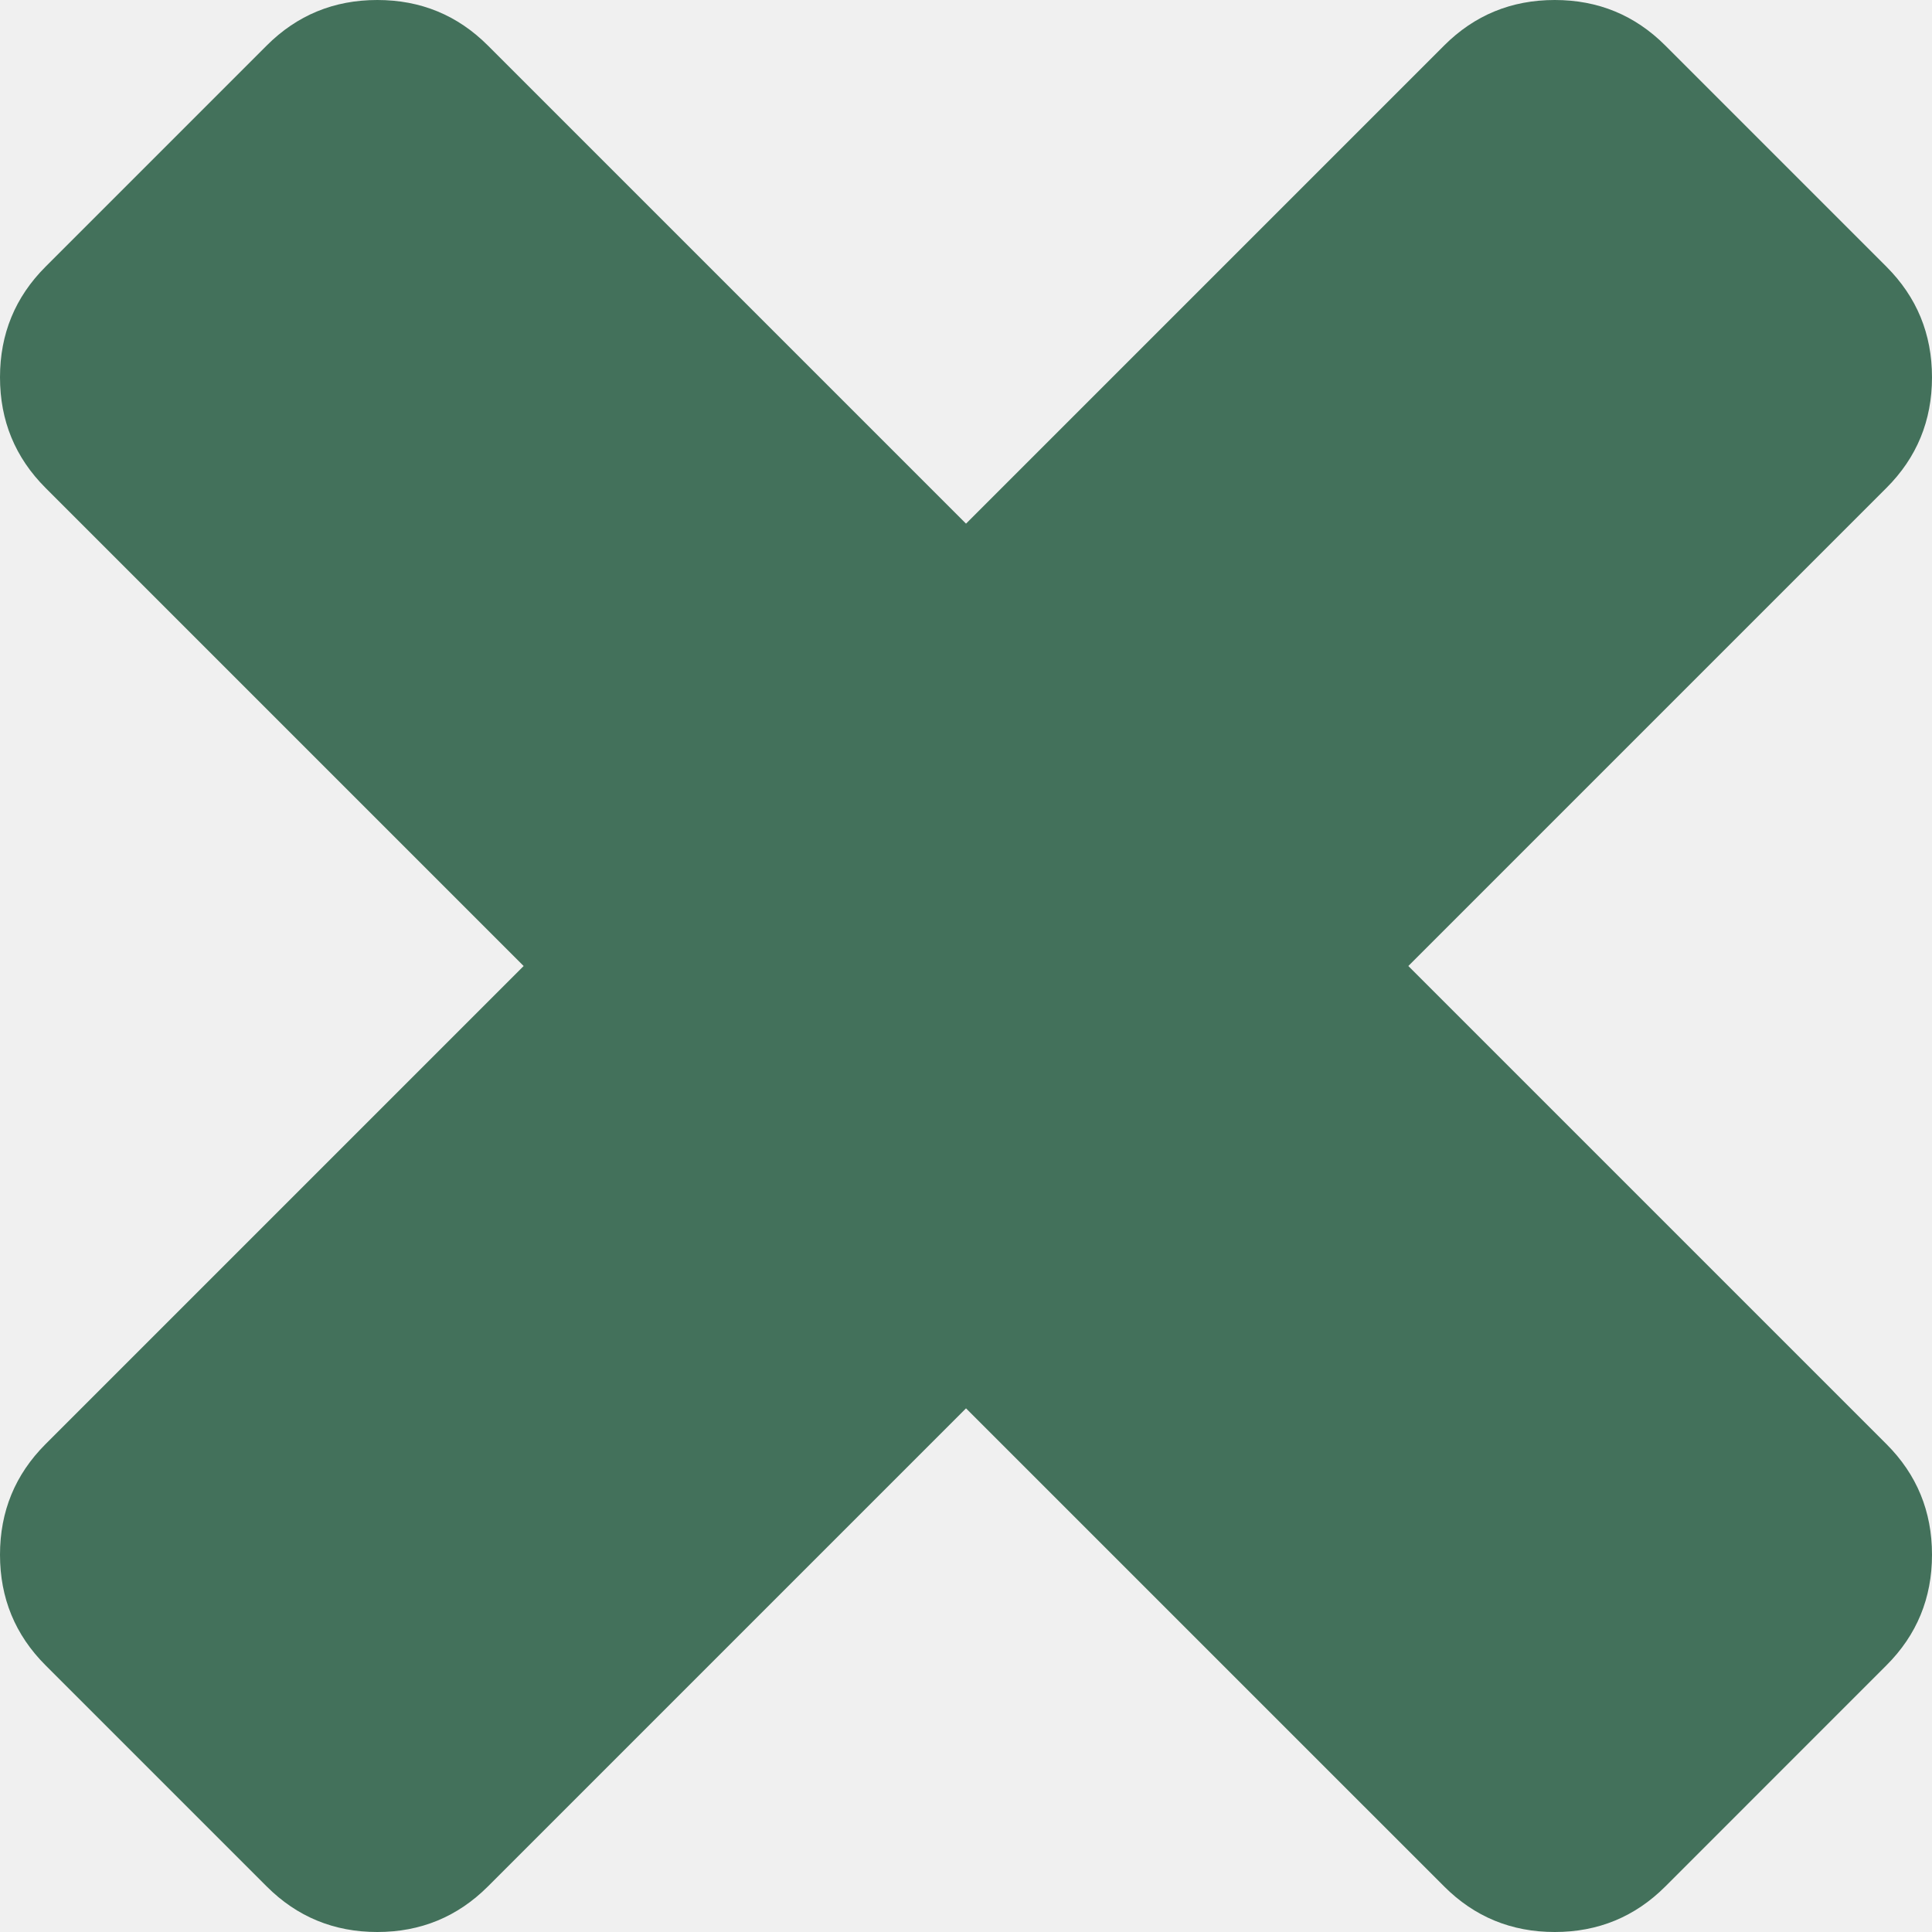
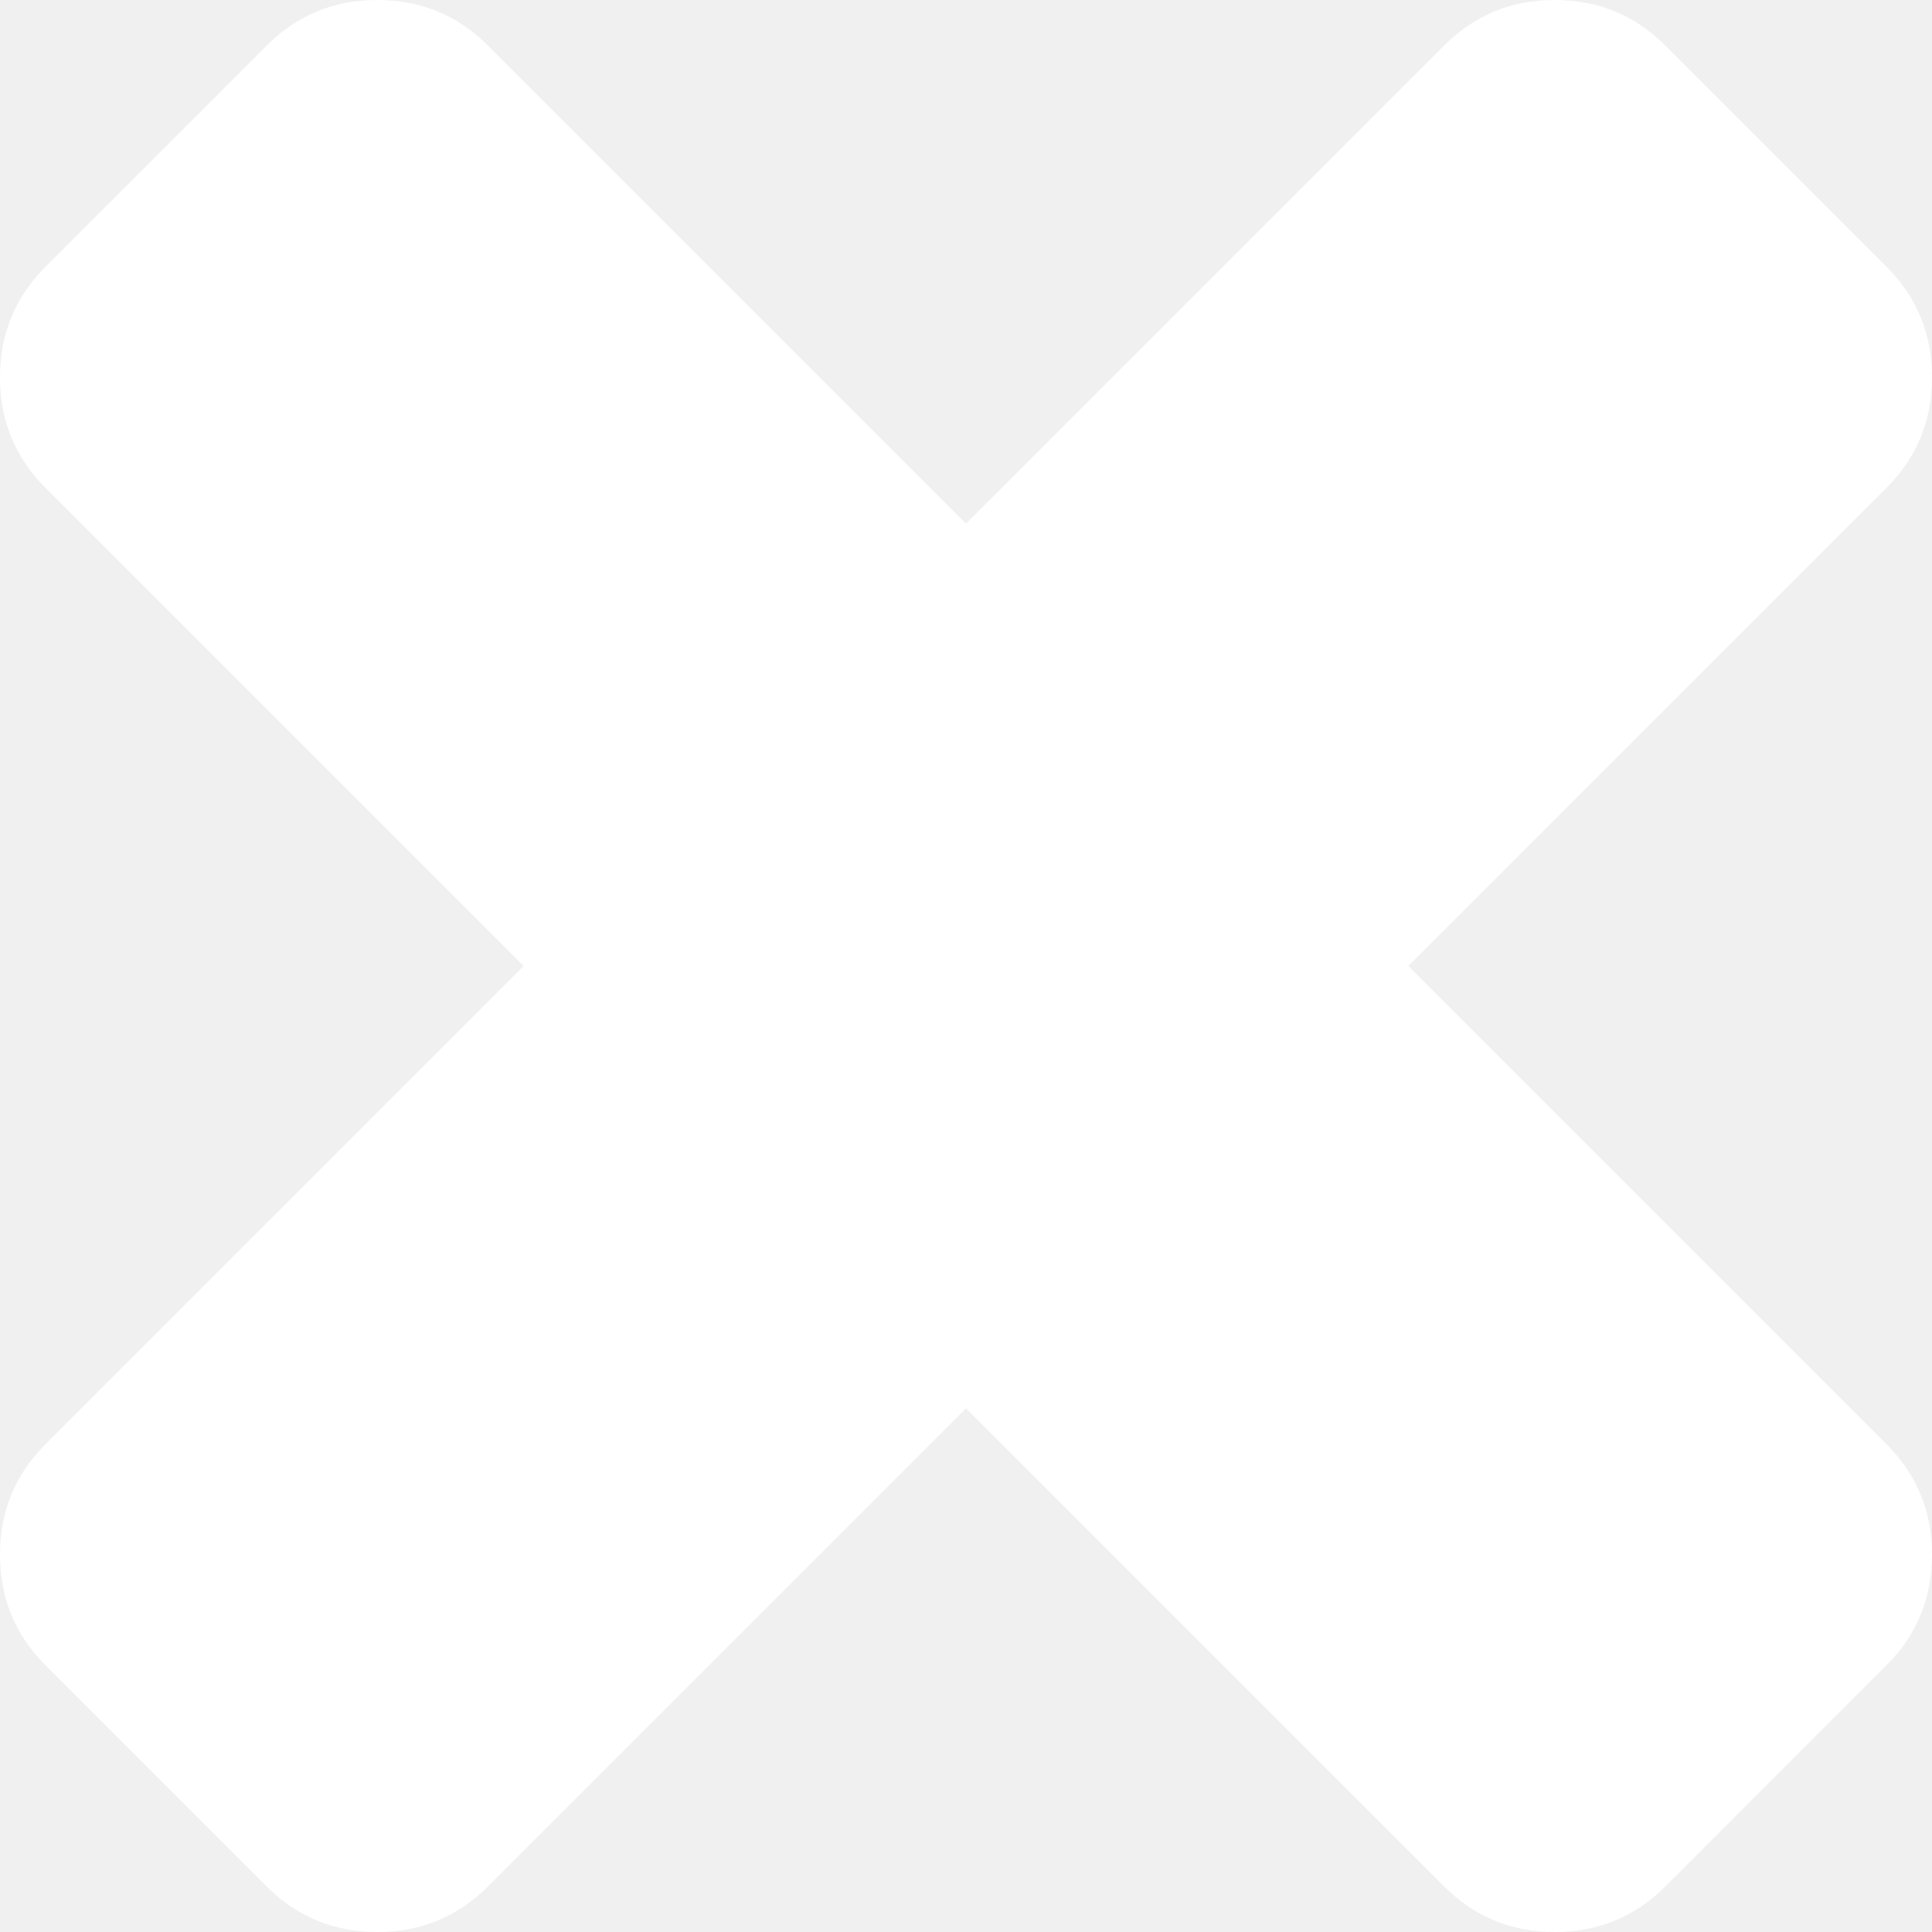
<svg xmlns="http://www.w3.org/2000/svg" version="1.1" id="Capa_1" x="0px" y="0px" width="339.177px" height="339.177px" viewBox="0 0 339.177 339.177" style="enable-background:new 0 0 339.177 339.177;" xml:space="preserve">
  <g>
-     <path fill="#43715b" d="M247.244,169.59l83.938-83.938c5.332-5.327,7.994-11.798,7.994-19.414c0-7.614-2.669-14.084-7.994-19.414L292.355,7.993   C287.026,2.665,280.556,0,272.944,0c-7.617,0-14.085,2.665-19.417,7.993L169.59,91.931L85.651,7.993   C80.325,2.665,73.854,0,66.237,0c-7.611,0-14.083,2.665-19.414,7.993L7.994,46.824C2.667,52.15,0,58.624,0,66.238   c0,7.616,2.664,14.084,7.994,19.414l83.937,83.938L7.994,253.528C2.667,258.859,0,265.327,0,272.945   c0,7.61,2.664,14.082,7.994,19.41l38.83,38.828c5.33,5.332,11.803,7.994,19.414,7.994c7.616,0,14.084-2.669,19.414-7.994   l83.939-83.938l83.944,83.938c5.328,5.332,11.793,7.994,19.417,7.994c7.611,0,14.082-2.669,19.411-7.994l38.82-38.828   c5.332-5.324,7.994-11.8,7.994-19.41c0-7.618-2.662-14.086-7.994-19.417L247.244,169.59z" />
+     <path fill="#ffffff" d="M247.244,169.59l83.938-83.938c5.332-5.327,7.994-11.798,7.994-19.414c0-7.614-2.669-14.084-7.994-19.414L292.355,7.993   C287.026,2.665,280.556,0,272.944,0c-7.617,0-14.085,2.665-19.417,7.993L169.59,91.931L85.651,7.993   C80.325,2.665,73.854,0,66.237,0c-7.611,0-14.083,2.665-19.414,7.993L7.994,46.824C2.667,52.15,0,58.624,0,66.238   c0,7.616,2.664,14.084,7.994,19.414l83.937,83.938L7.994,253.528C2.667,258.859,0,265.327,0,272.945   c0,7.61,2.664,14.082,7.994,19.41l38.83,38.828c5.33,5.332,11.803,7.994,19.414,7.994c7.616,0,14.084-2.669,19.414-7.994   l83.939-83.938l83.944,83.938c5.328,5.332,11.793,7.994,19.417,7.994c7.611,0,14.082-2.669,19.411-7.994l38.82-38.828   c5.332-5.324,7.994-11.8,7.994-19.41c0-7.618-2.662-14.086-7.994-19.417L247.244,169.59z" />
  </g>
  <g>
</g>
  <g>
</g>
  <g>
</g>
  <g>
</g>
  <g>
</g>
  <g>
</g>
  <g>
</g>
  <g>
</g>
  <g>
</g>
  <g>
</g>
  <g>
</g>
  <g>
</g>
  <g>
</g>
  <g>
</g>
  <g>
</g>
</svg>
